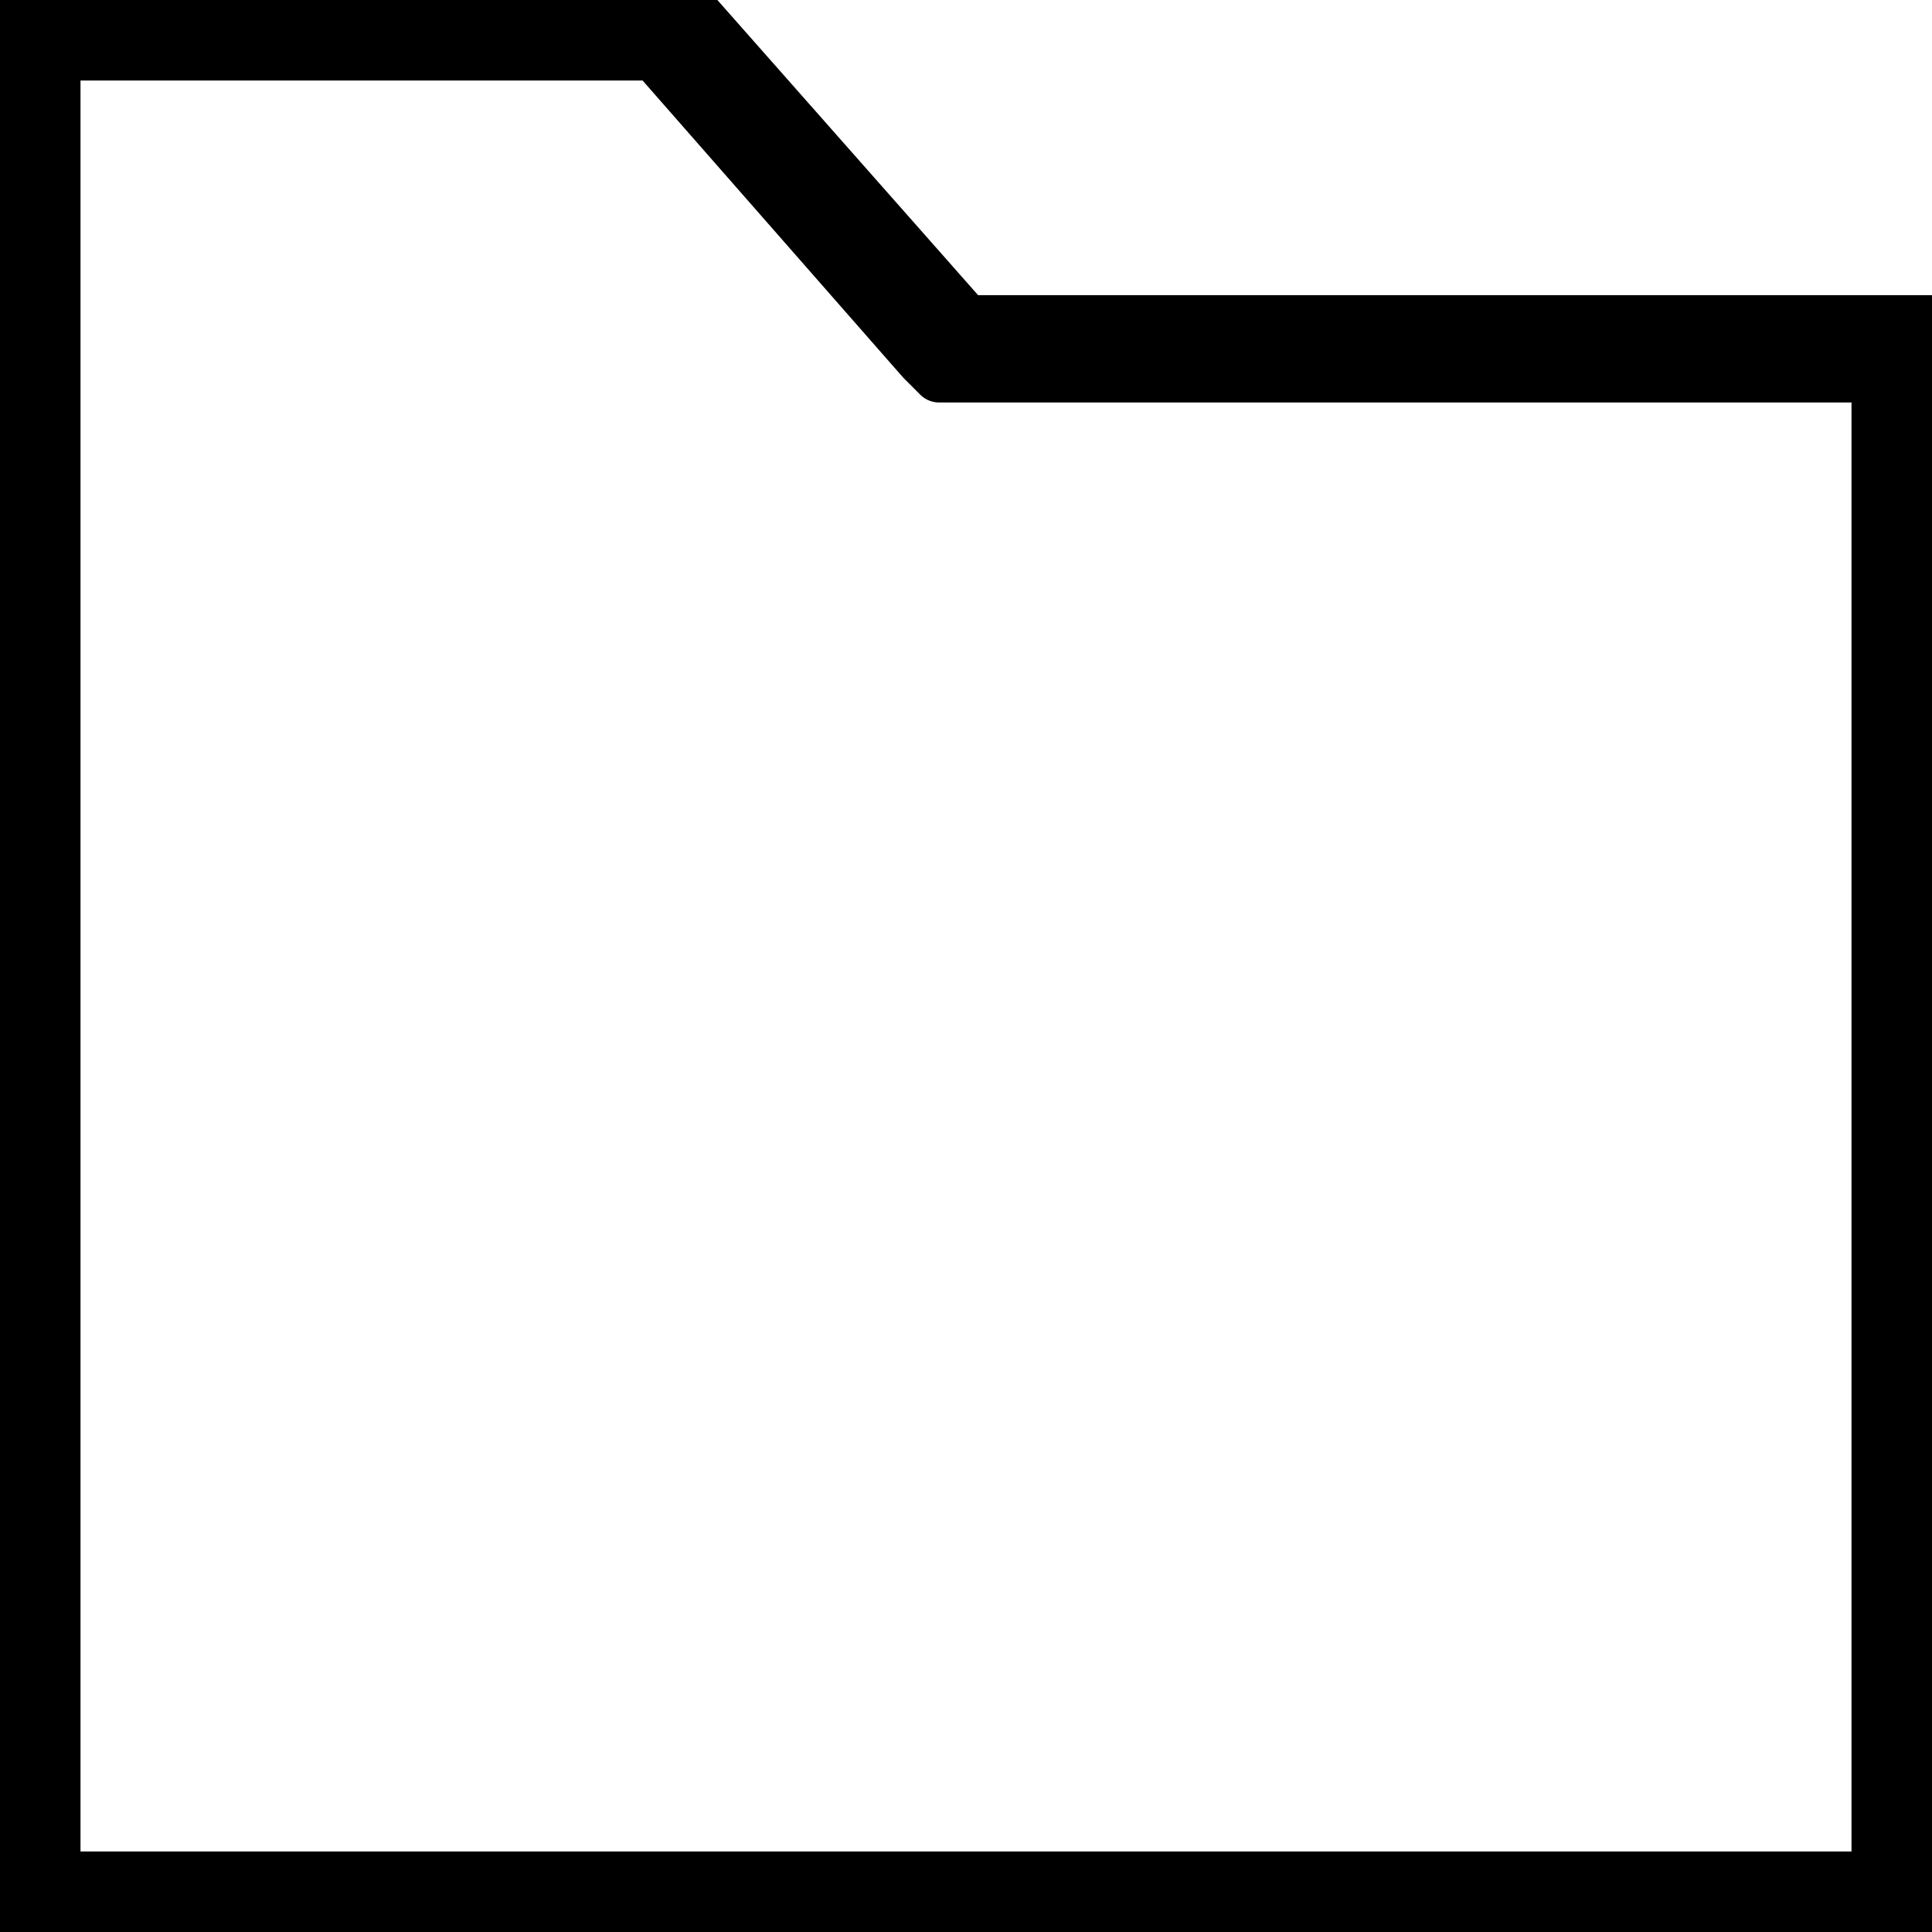
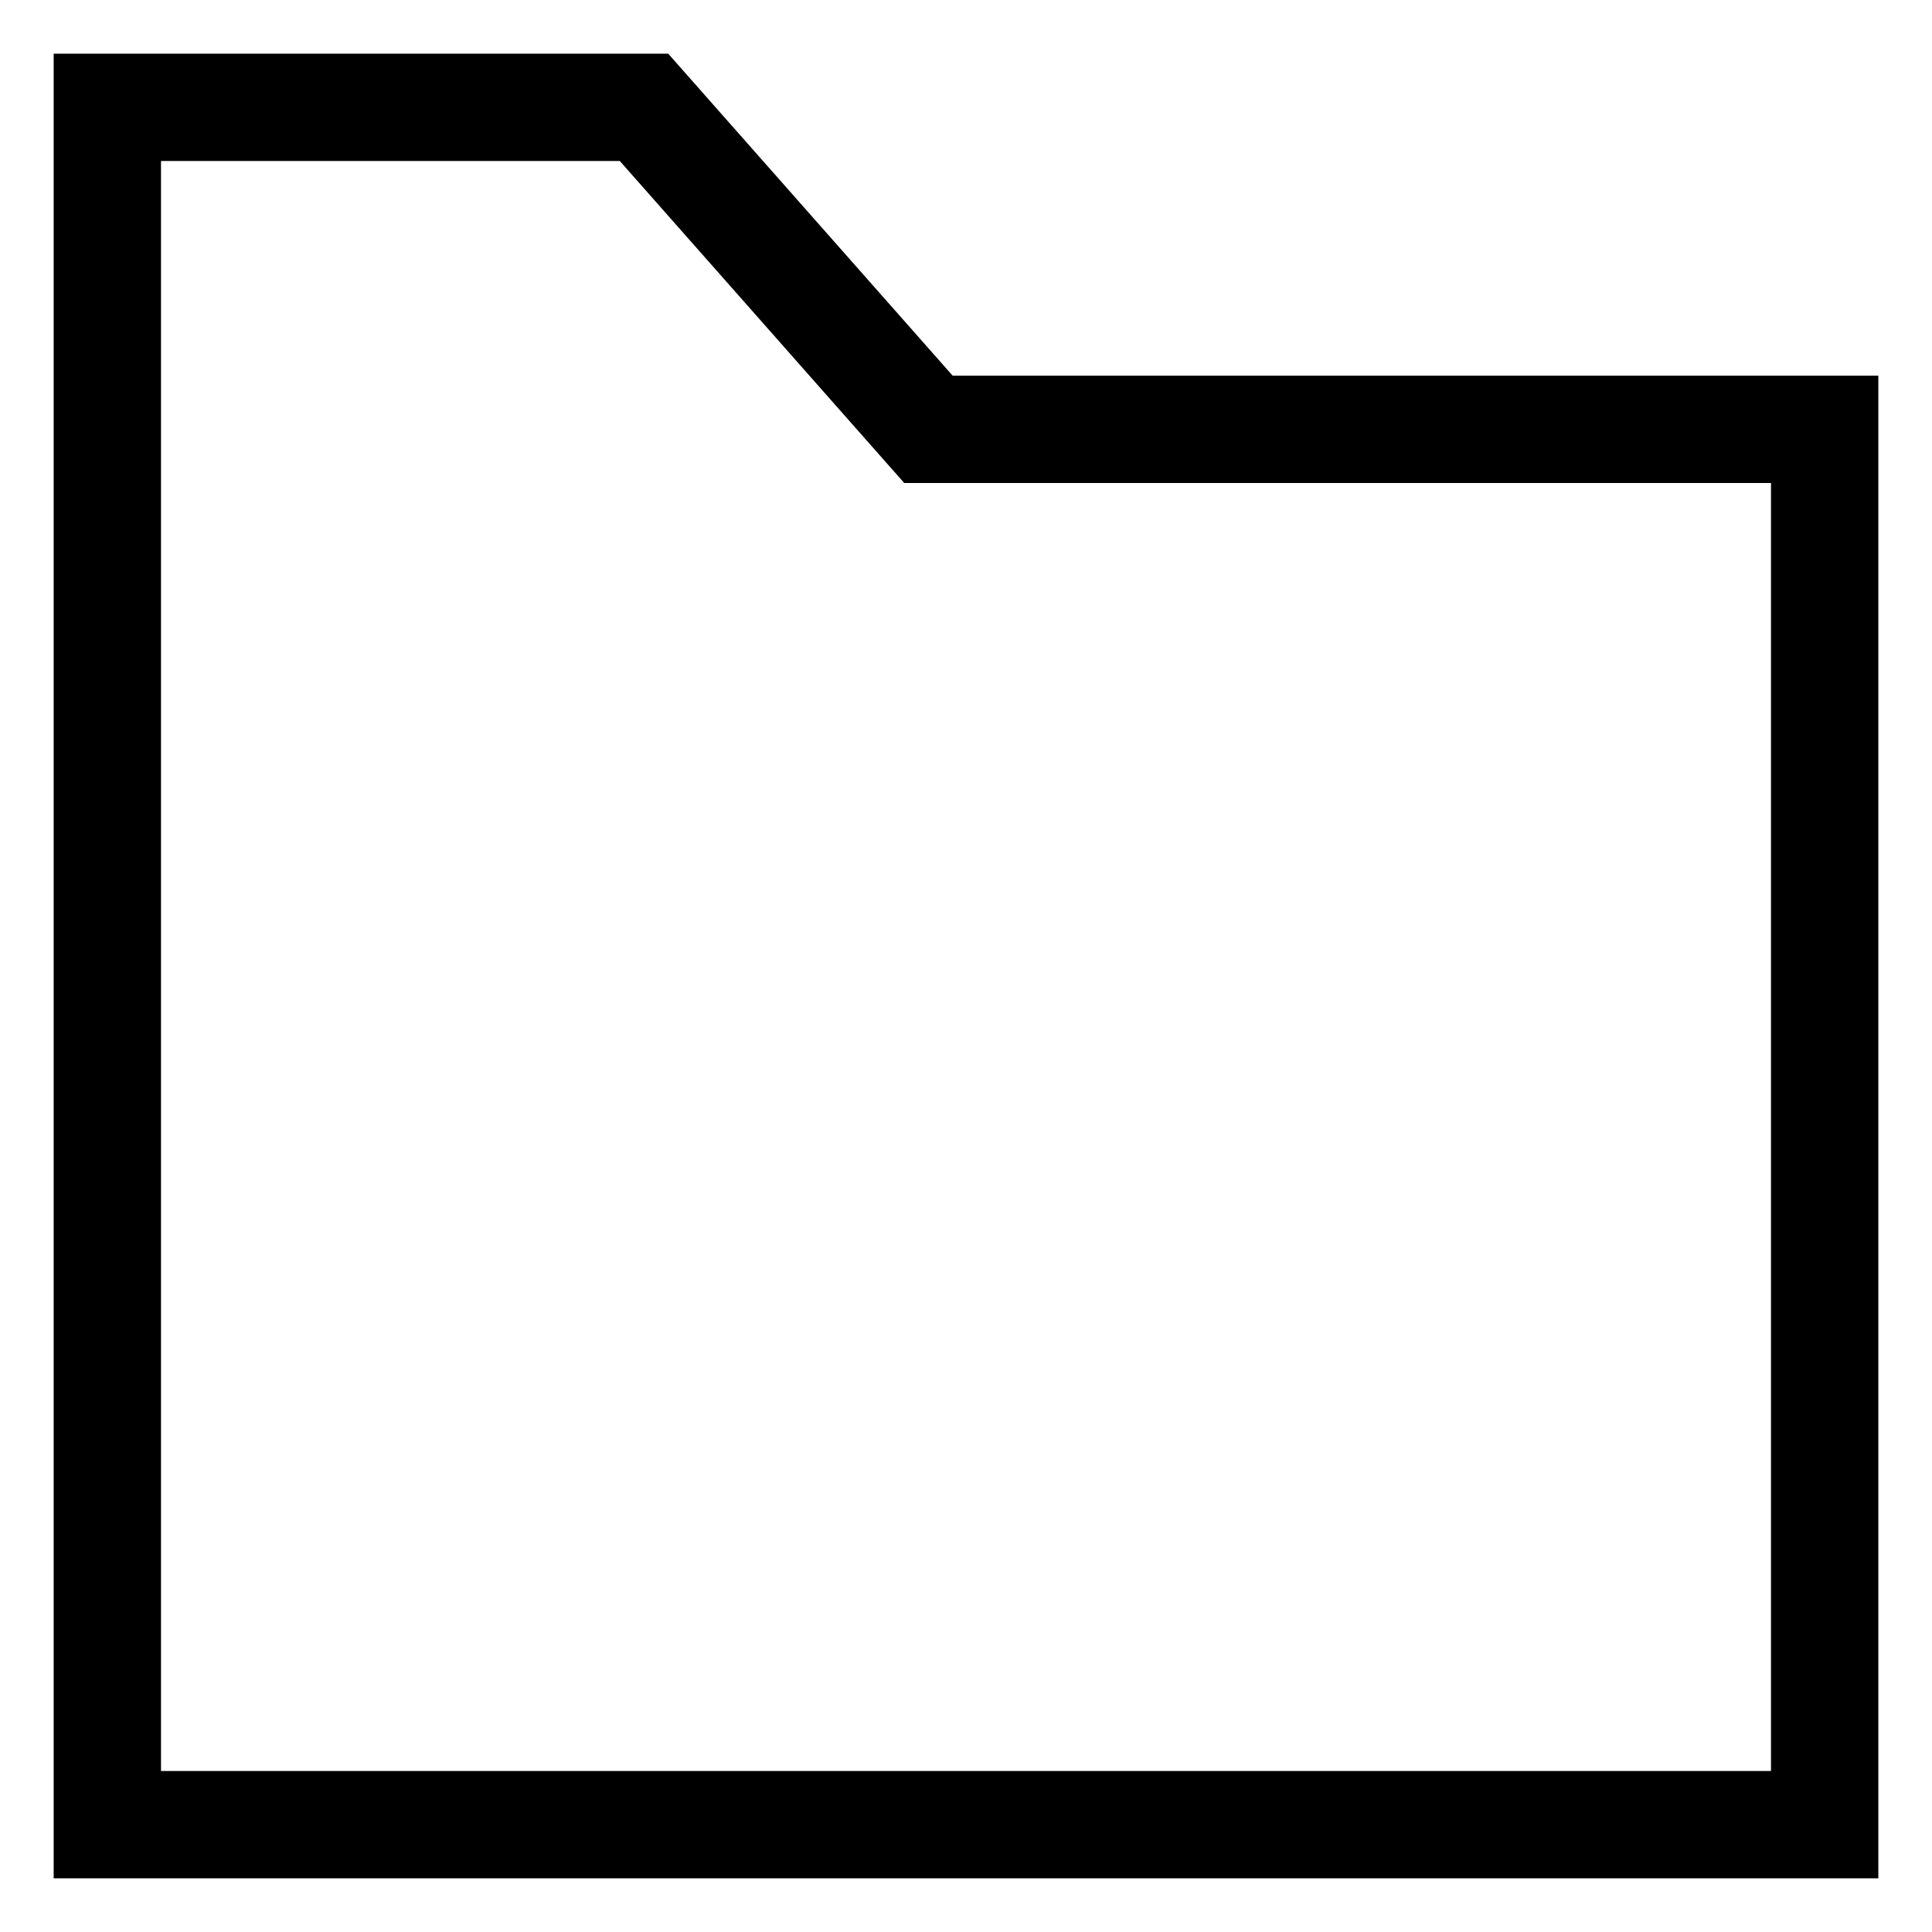
- <svg xmlns="http://www.w3.org/2000/svg" viewBox="0 0 36 36" data-authored-icon="folder" aria-hidden="true" style="fill:currentColor;stroke:currentColor;stroke-width:1;stroke-linejoin:round;paint-order:stroke fill;pointer-events:none">
-   <g>
-     <path d="M12.2,1l5,5.7L17.5,7H18h17v28H1V1H12.2 M12.7,0H0v36h36V6H18L12.7,0L12.7,0z" />
-   </g>
+ <svg xmlns="http://www.w3.org/2000/svg" viewBox="0 0 36 36" data-authored-icon="folder" aria-hidden="true" style="fill:none;stroke:currentColor;stroke-width:2;stroke-linecap:butt;stroke-linejoin:miter;pointer-events:none">
+   <path fill="none" stroke="currentColor" stroke-width="2" vector-effect="non-scaling-stroke" d="M2 2H12L17.3 8H34V34H2Z" />
</svg>
